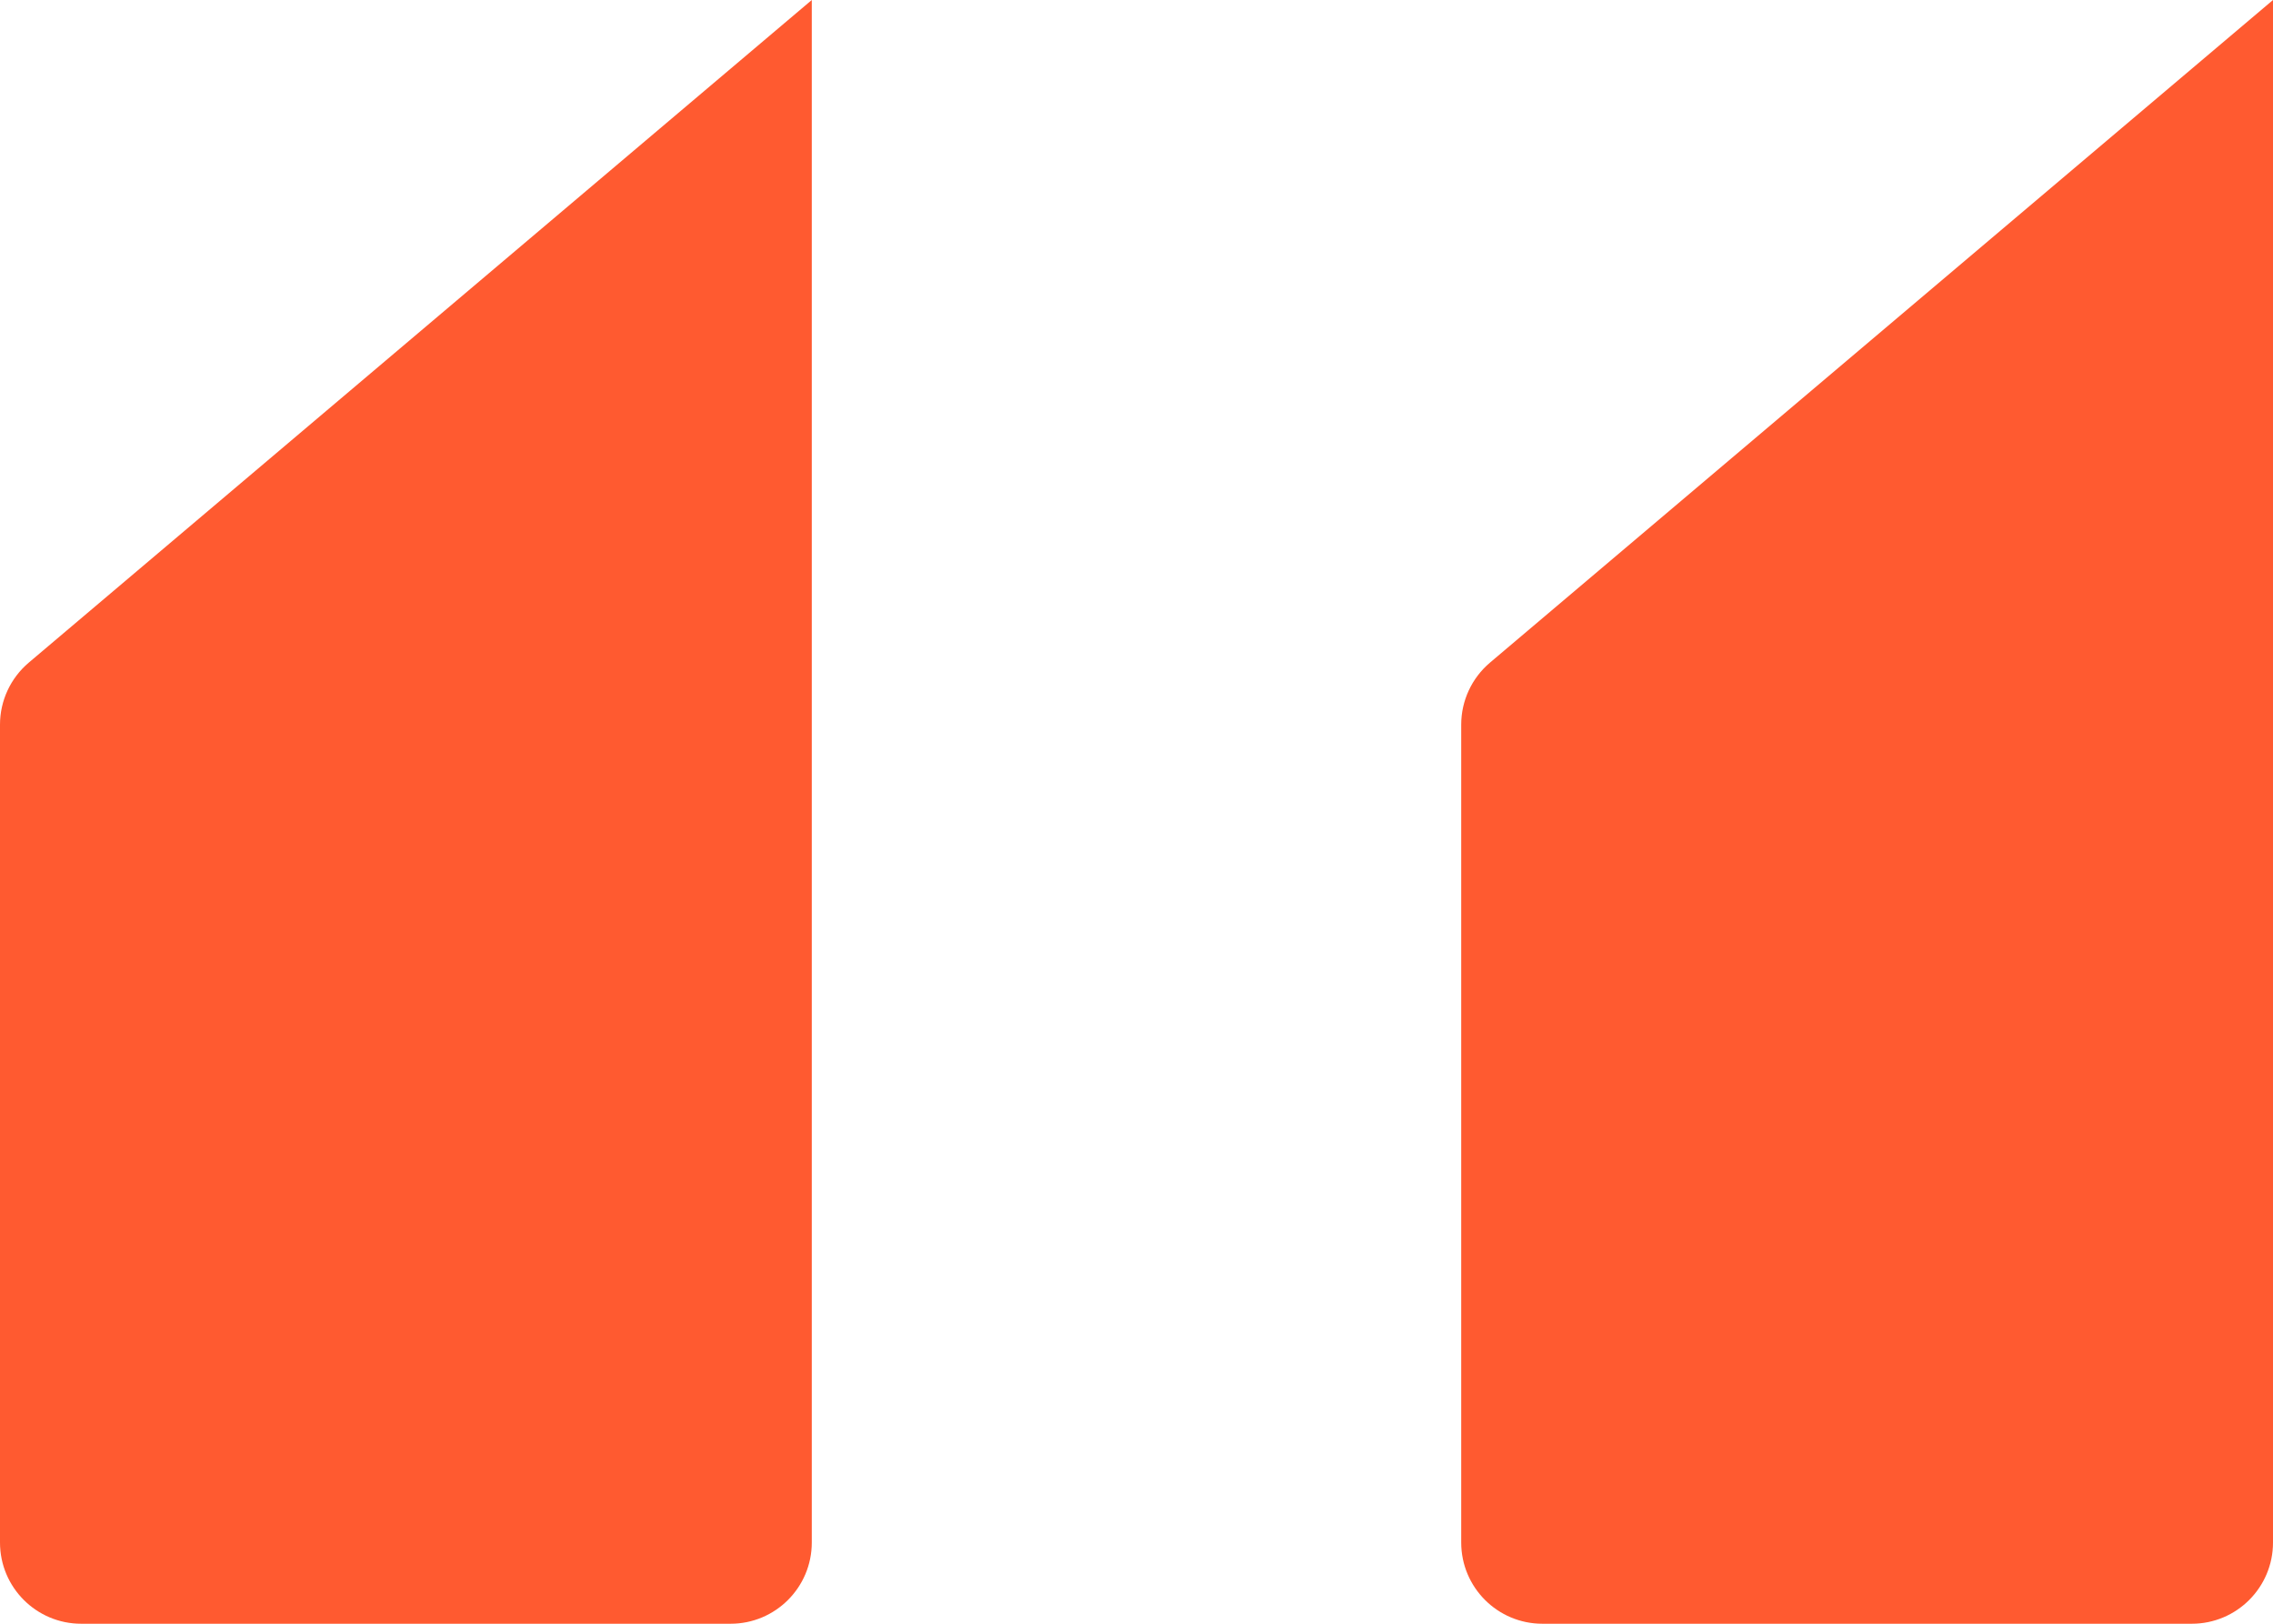
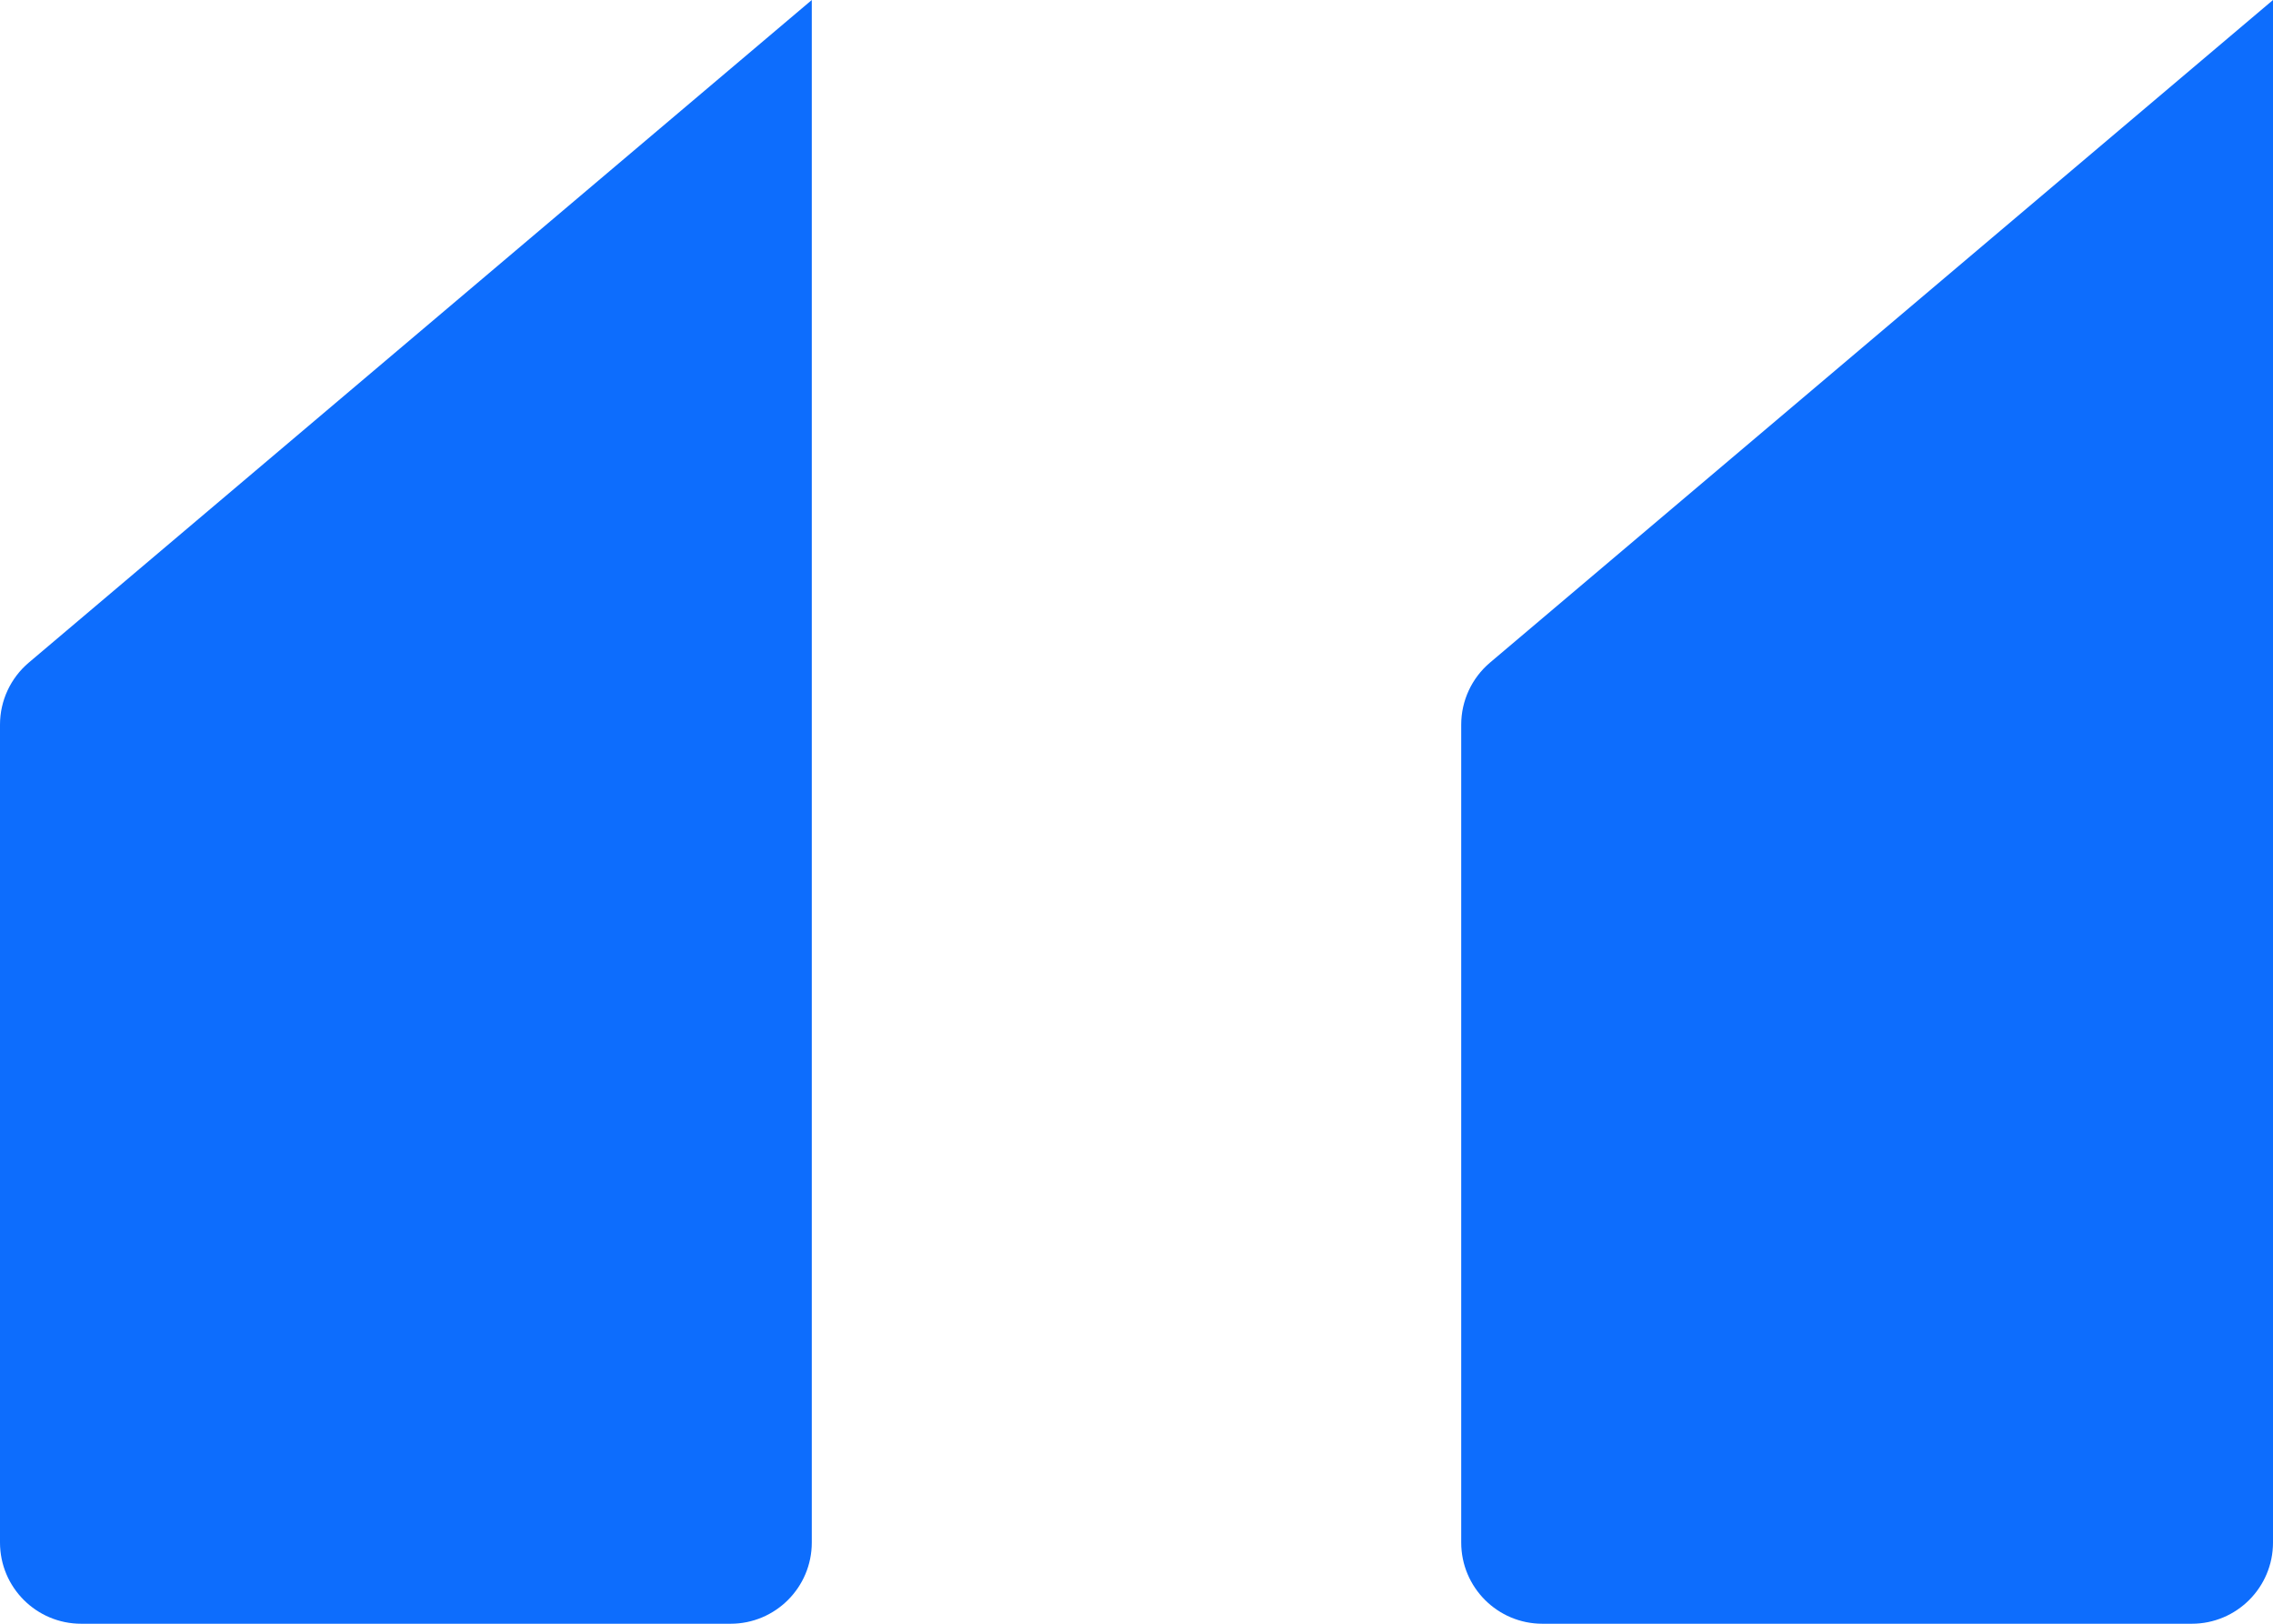
<svg xmlns="http://www.w3.org/2000/svg" width="28" height="20" viewBox="0 0 28 20" fill="none">
-   <path d="M18 8.925C18 8.631 18.13 8.352 18.354 8.162L28 0V19C28 19.552 27.552 20 27 20H19C18.448 20 18 19.552 18 19V8.925Z" fill="#FF5A30" />
-   <path d="M0 8.925C0 8.631 0.13 8.352 0.354 8.162L10 0V19C10 19.552 9.552 20 9 20H1C0.448 20 0 19.552 0 19V8.925Z" fill="#FF5A30" />
+   <path d="M18 8.925C18 8.631 18.13 8.352 18.354 8.162L28 0V19C28 19.552 27.552 20 27 20H19C18.448 20 18 19.552 18 19V8.925Z" fill="#0D6DFD" />
+   <path d="M0 8.925C0 8.631 0.13 8.352 0.354 8.162L10 0V19C10 19.552 9.552 20 9 20H1C0.448 20 0 19.552 0 19V8.925Z" fill="#0D6DFD" />
</svg>
